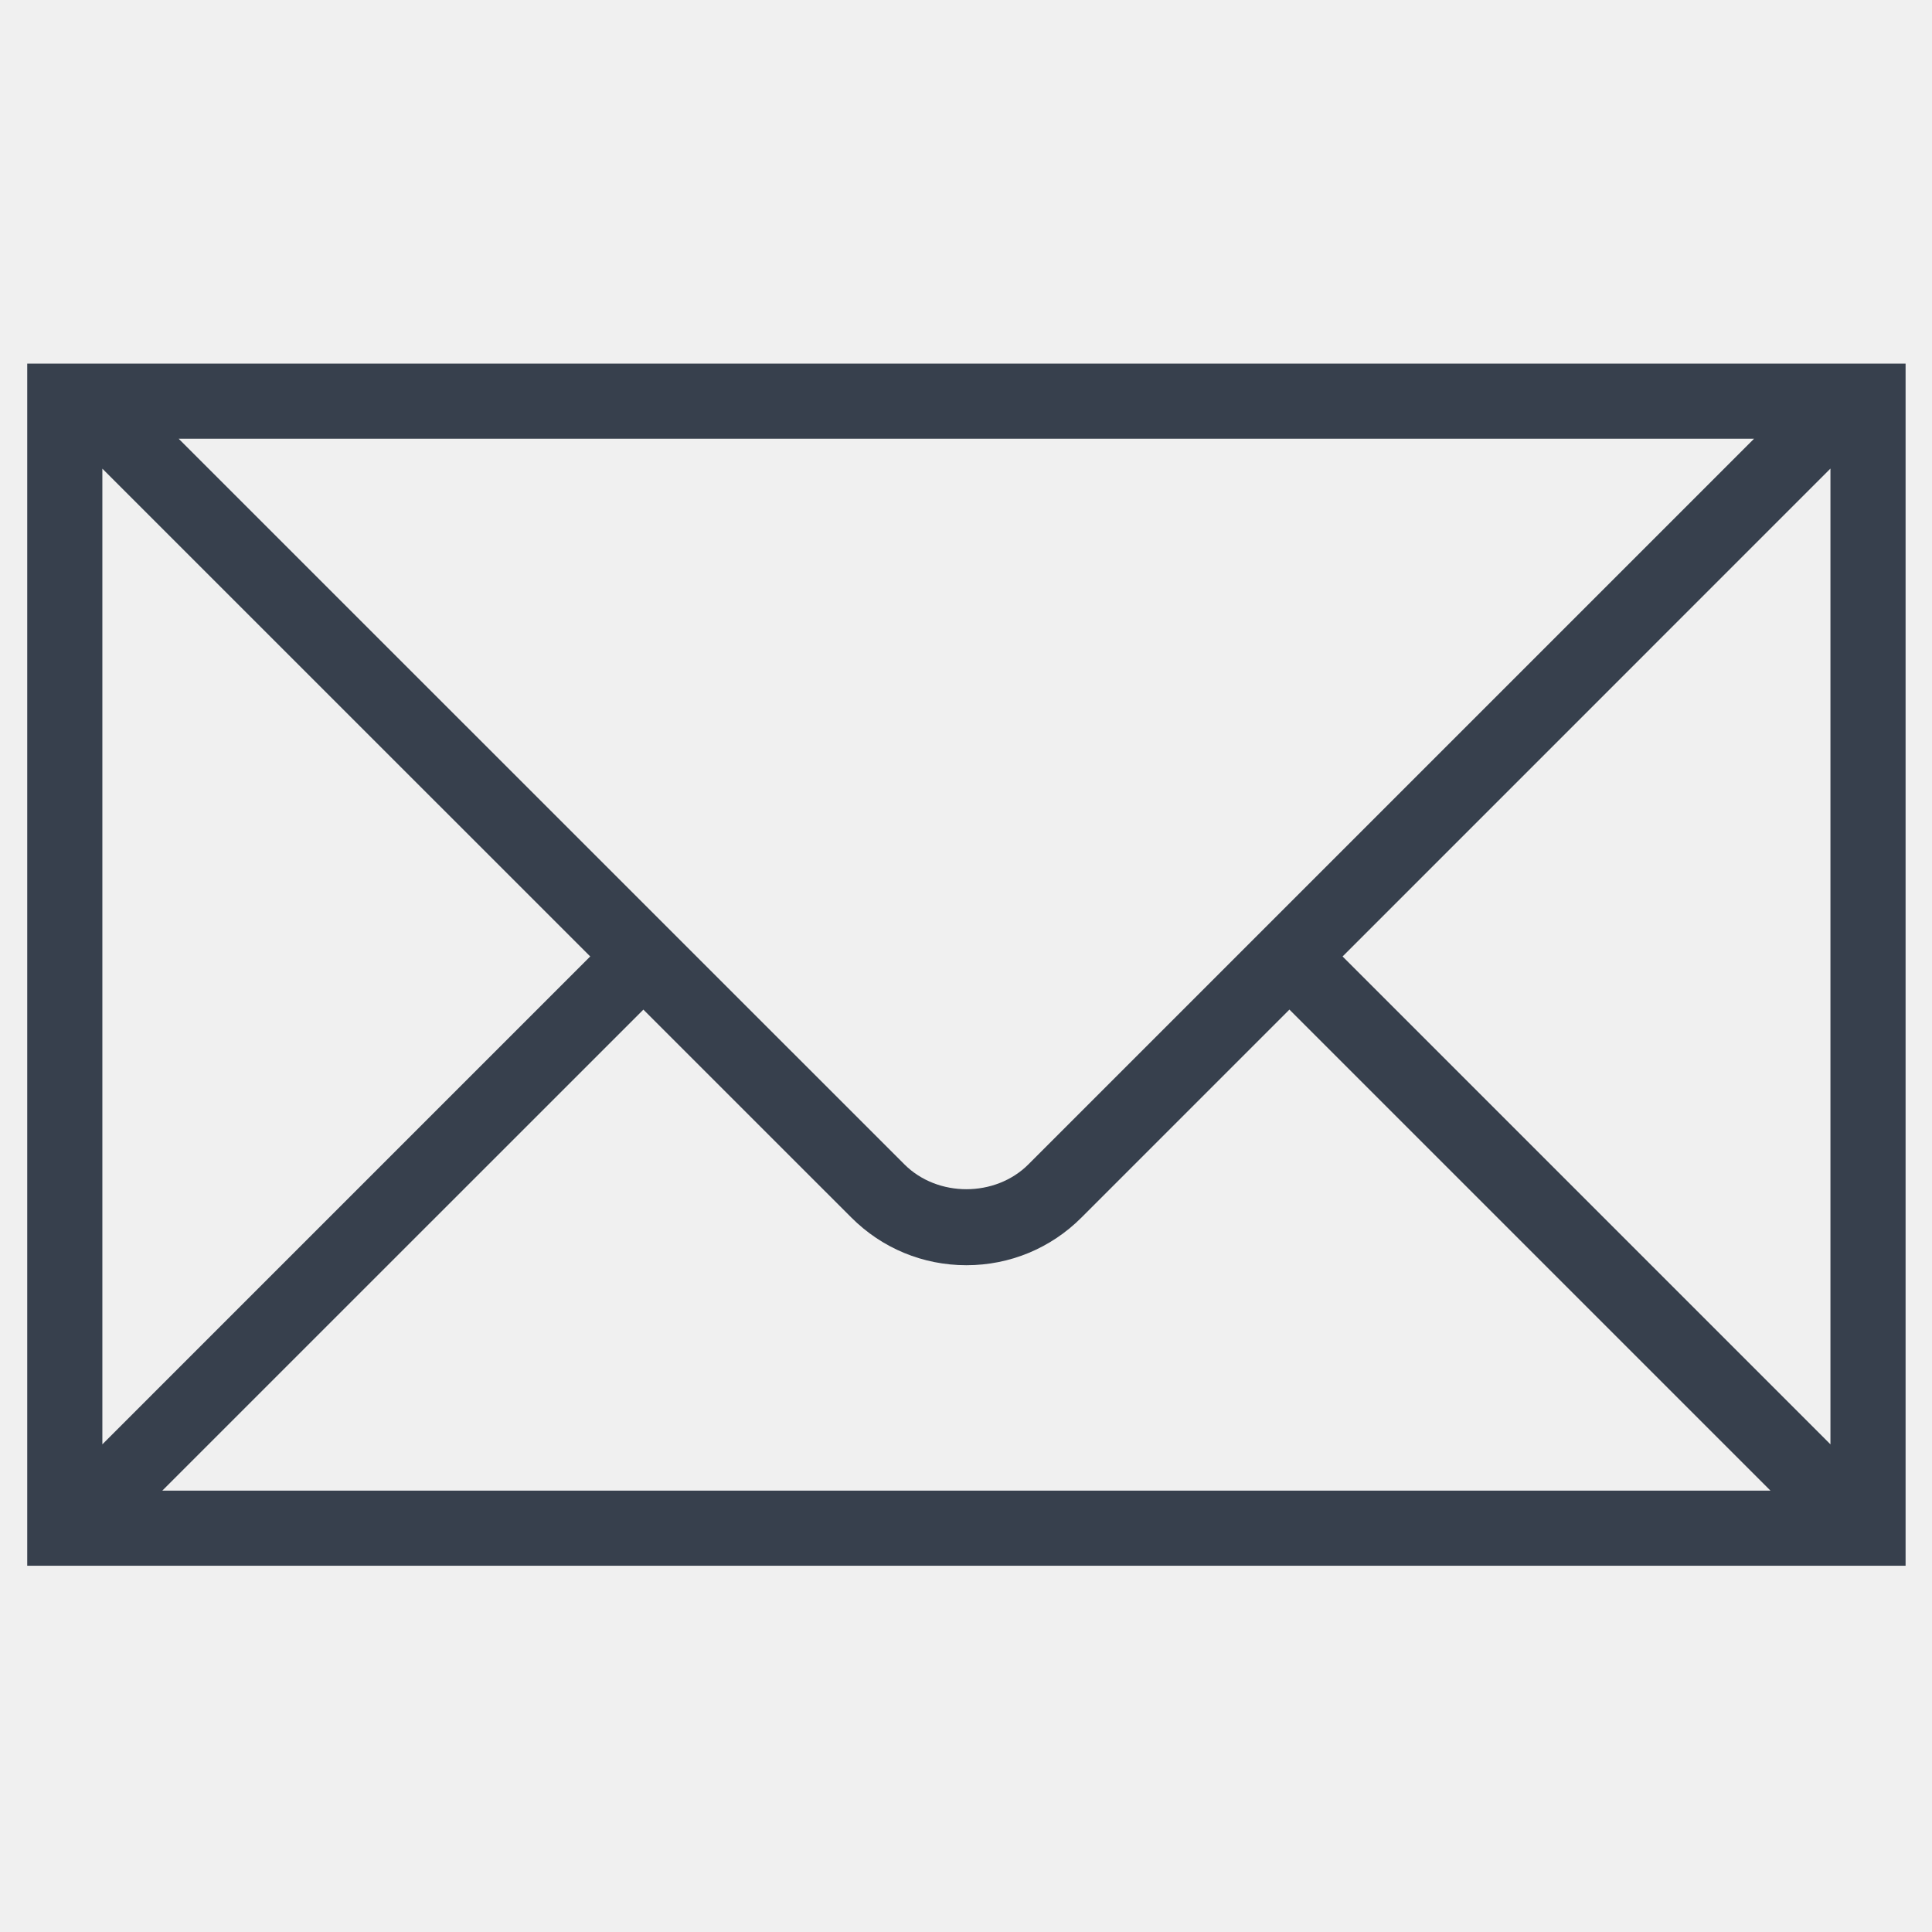
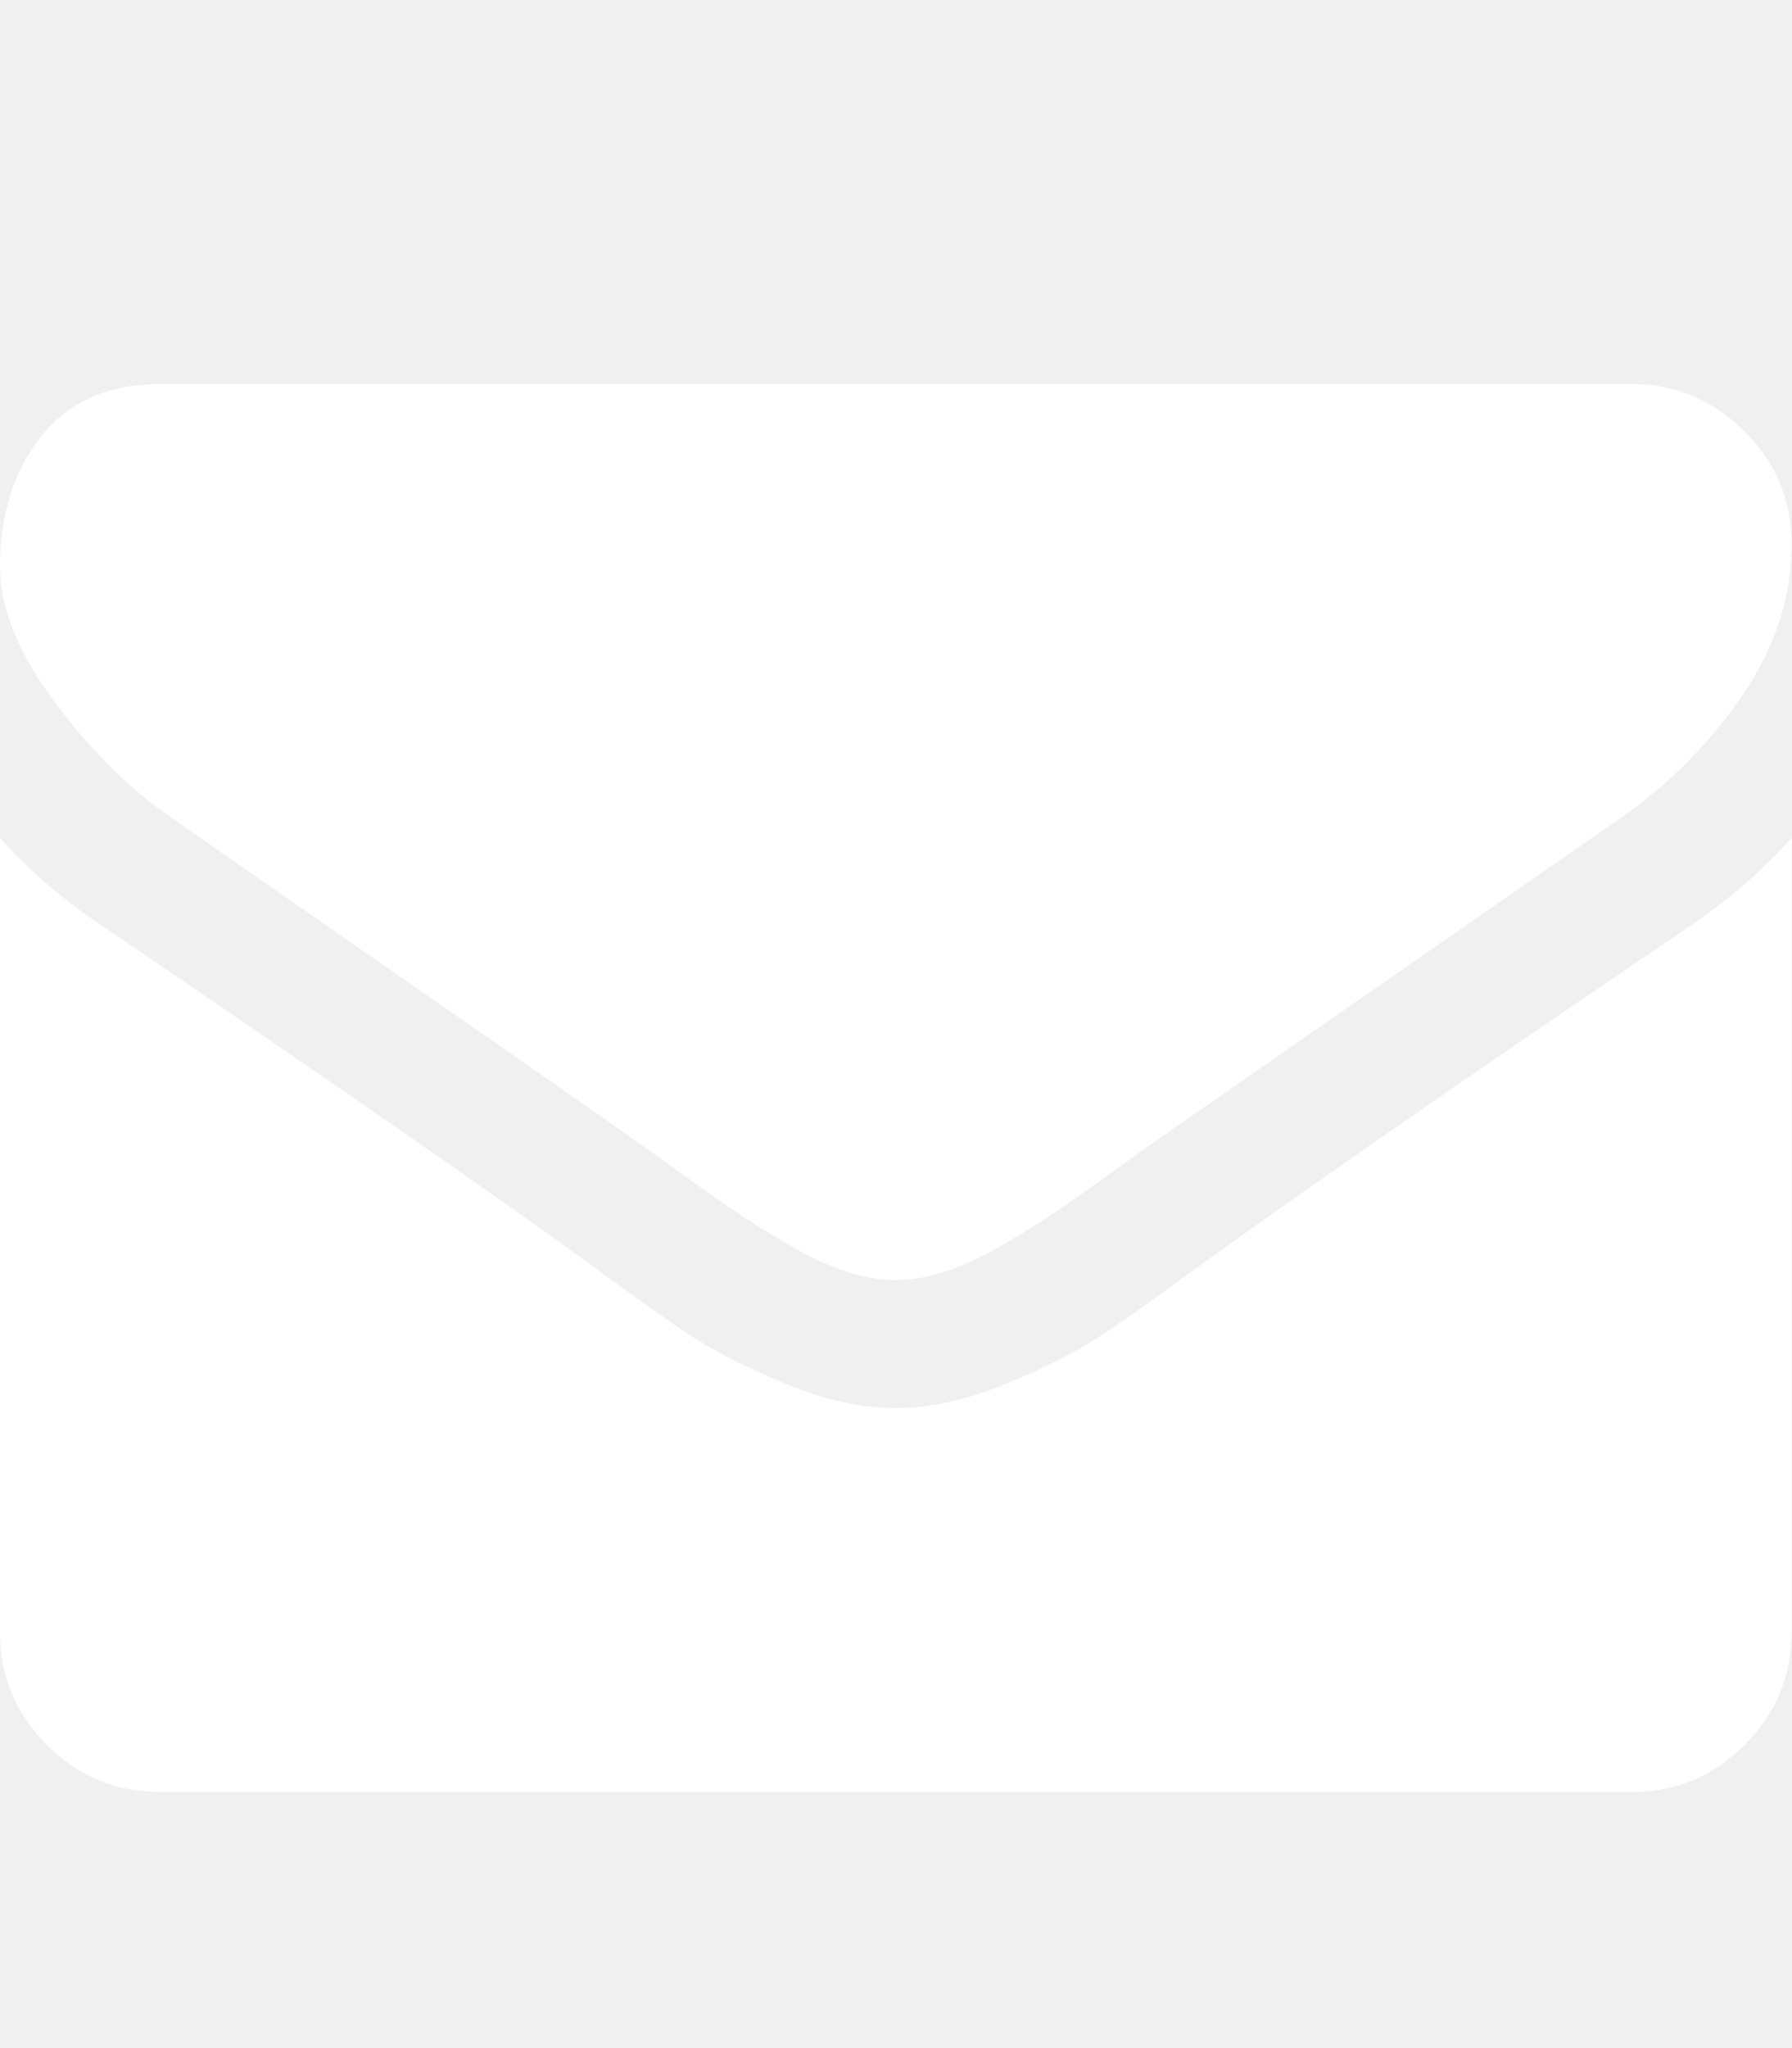
- <svg xmlns="http://www.w3.org/2000/svg" enable-background="new 0 0 512 512" height="512px" id="Layer_1" version="1.1" viewBox="0 0 512 512" width="512px" xml:space="preserve">
-   <path d="M484.748,96.359H27.439h-3.966h-9.625h-6.63v318.585H505V96.359h-17.218H484.748z M464.837,116.271  L272.529,308.578c-8.769,8.769-24.073,8.769-32.842,0L47.35,116.271H464.837z M27.128,124.203l129.287,129.268L27.128,382.759  V124.203z M43.014,395.029l127.489-127.47l55.106,55.097c8.138,8.148,18.978,12.64,30.499,12.64c11.521,0,22.361-4.492,30.499-12.64  l55.106-55.106l127.479,127.479H43.014z M485.089,382.769L355.801,253.472l129.287-129.297V382.769z" fill="#37404D" />
+ <svg xmlns="http://www.w3.org/2000/svg" version="1.1" id="Layer_1" x="0px" y="0px" viewBox="416 -744 1792 2048" style="enable-background:new 416 -744 1792 2048;" xml:space="preserve">
+   <style type="text/css">
+ 	.st0{fill:#FFFFFF;}
+ </style>
+   <path class="st0" d="M2208,94v794c0,44-15.7,81.7-47,113s-69,47-113,47H576c-44,0-81.7-15.7-113-47s-47-69-47-113V94  c29.3,32.7,63,61.7,101,87c241.3,164,407,279,497,345c38,28,68.8,49.8,92.5,65.5s55.2,31.7,94.5,48s76,24.5,110,24.5h1h1  c34,0,70.7-8.2,110-24.5s70.8-32.3,94.5-48S1572,554,1610,526c113.3-82,279.3-197,498-345C2146,155,2179.3,126,2208,94z M2208-200  c0,52.7-16.3,103-49,151s-73.3,89-122,123c-250.7,174-406.7,282.3-468,325c-6.7,4.7-20.8,14.8-42.5,30.5s-39.7,28.3-54,38  s-31.7,20.5-52,32.5s-39.5,21-57.5,27s-34.7,9-50,9h-1h-1c-15.3,0-32-3-50-9s-37.2-15-57.5-27s-37.7-22.8-52-32.5s-32.3-22.3-54-38  s-35.8-25.8-42.5-30.5c-60.7-42.7-148-103.5-262-182.5S610.7,90,588,74C546.7,46,507.7,7.5,471-41.5S416-136,416-178  c0-52,13.8-95.3,41.5-130s67.2-52,118.5-52h1472c43.3,0,80.8,15.7,112.5,47S2208-244,2208-200z" />
</svg>
